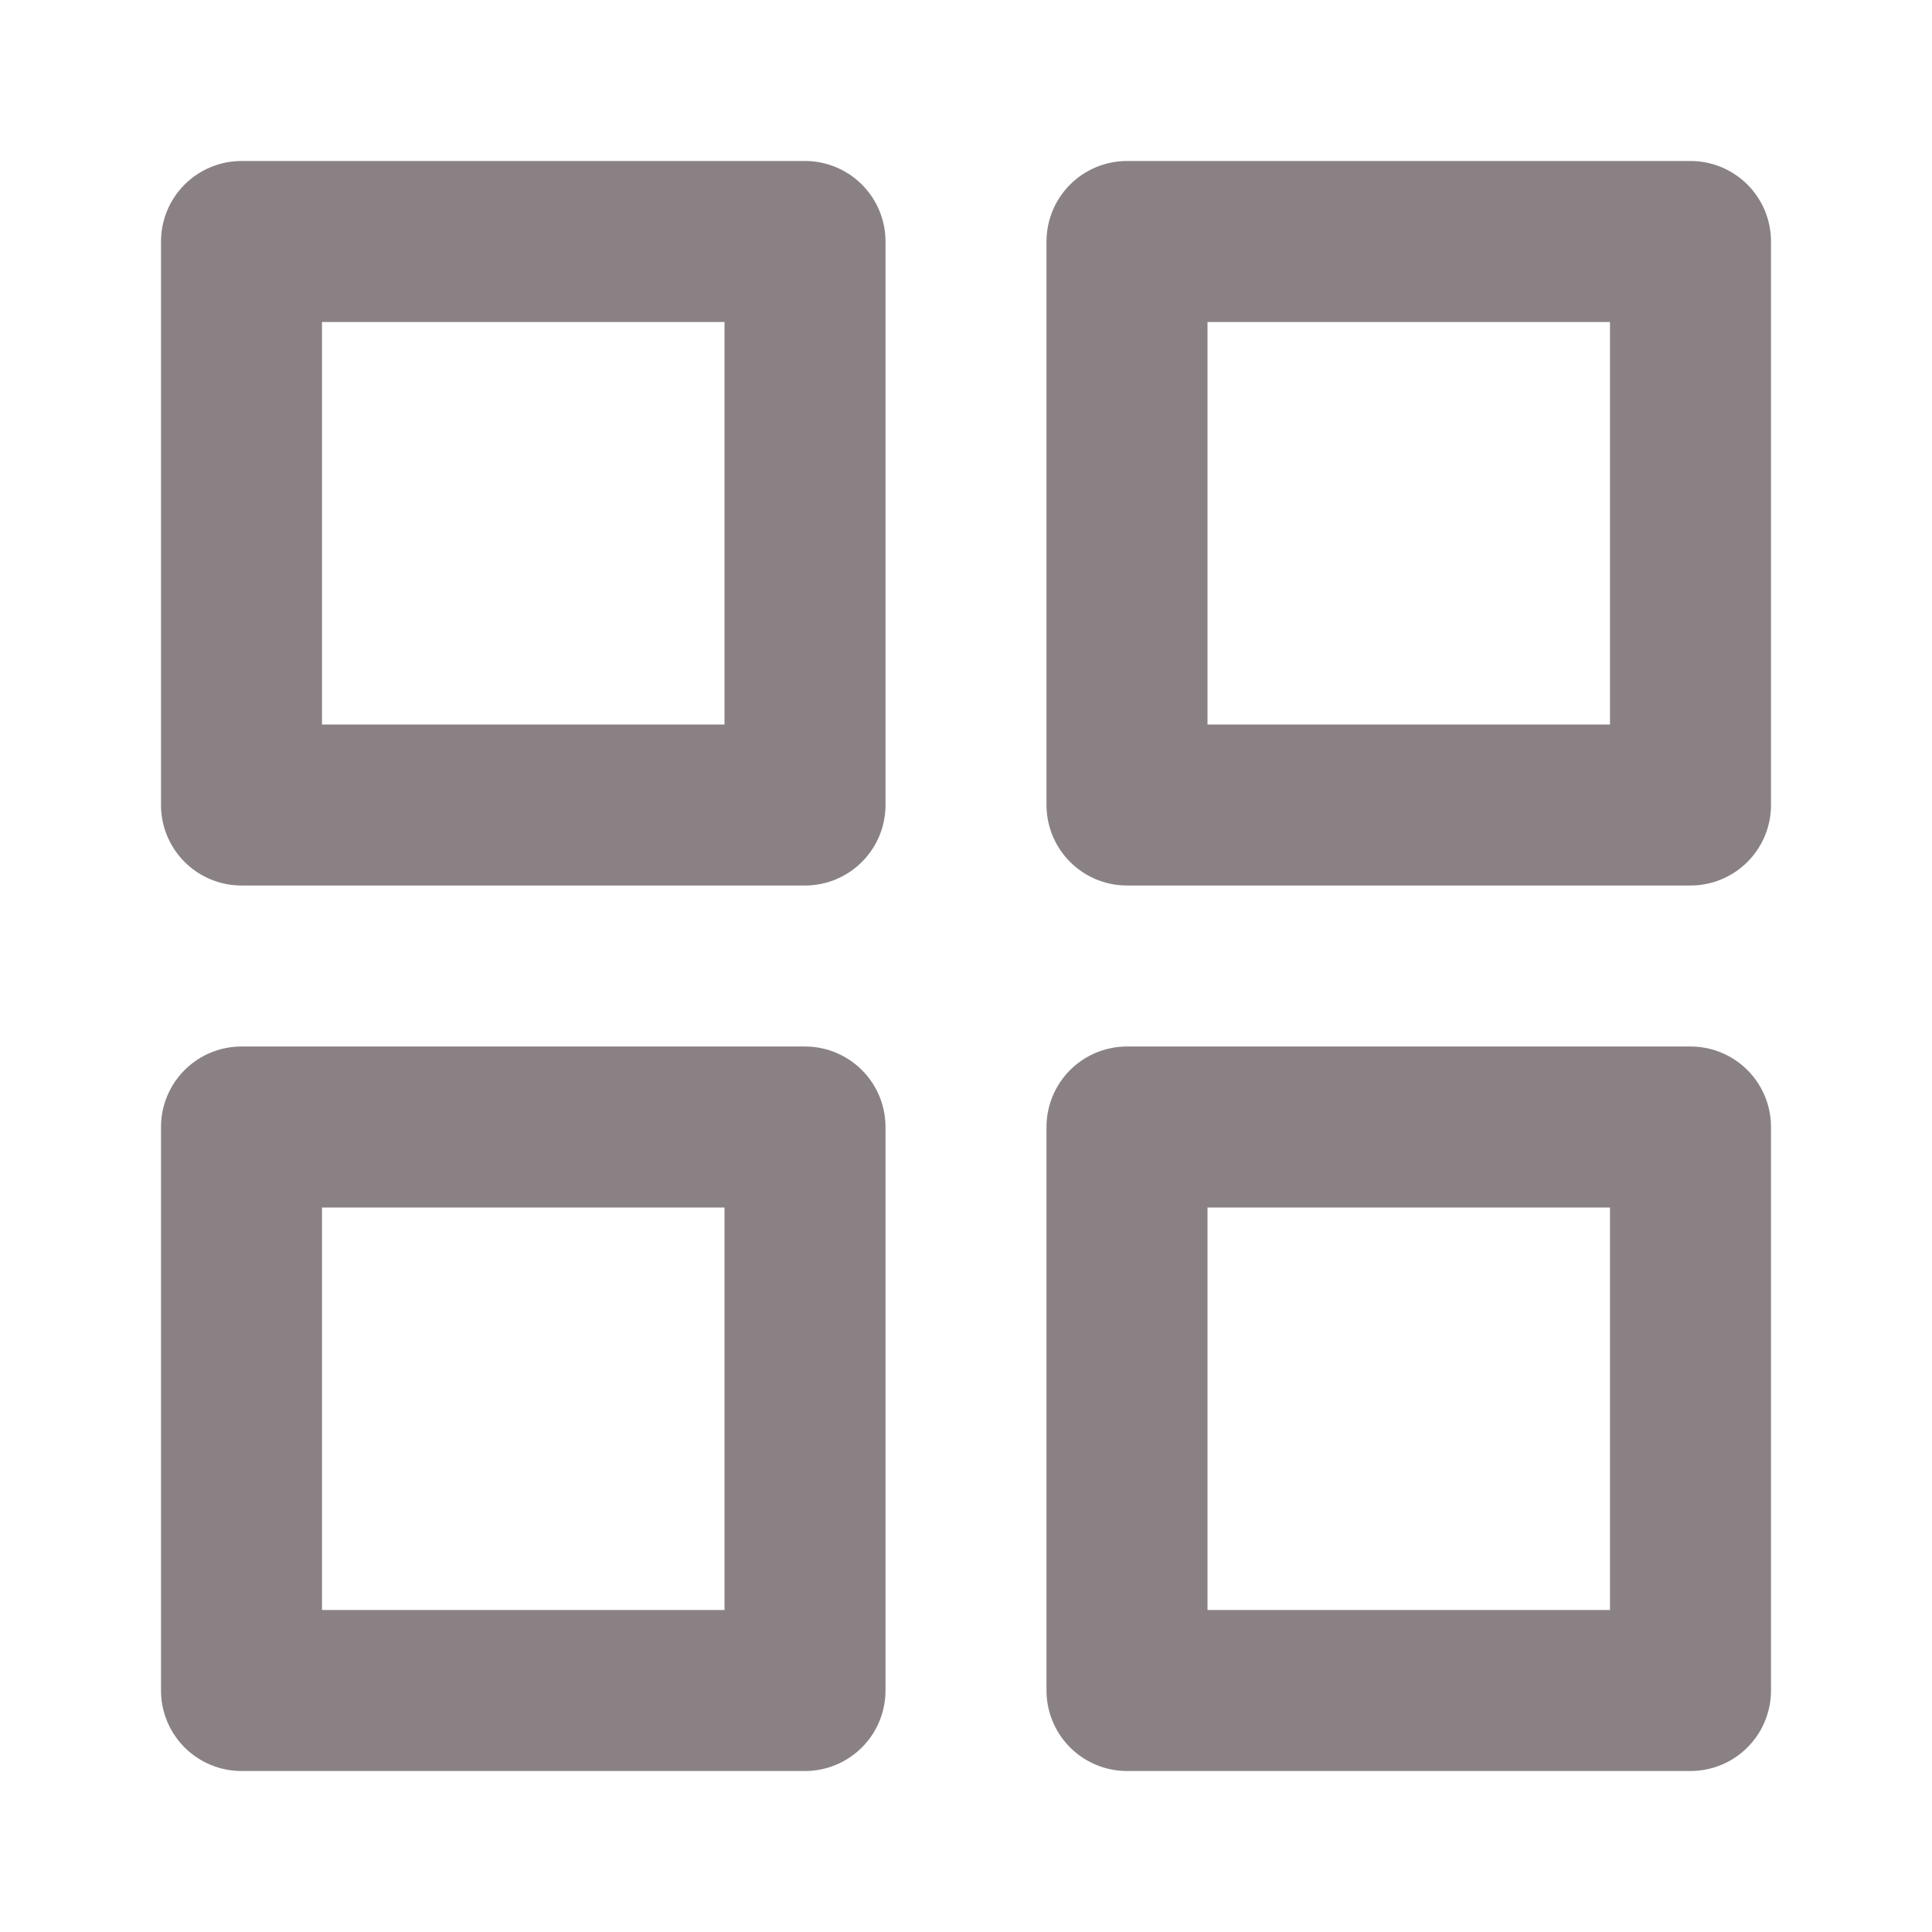
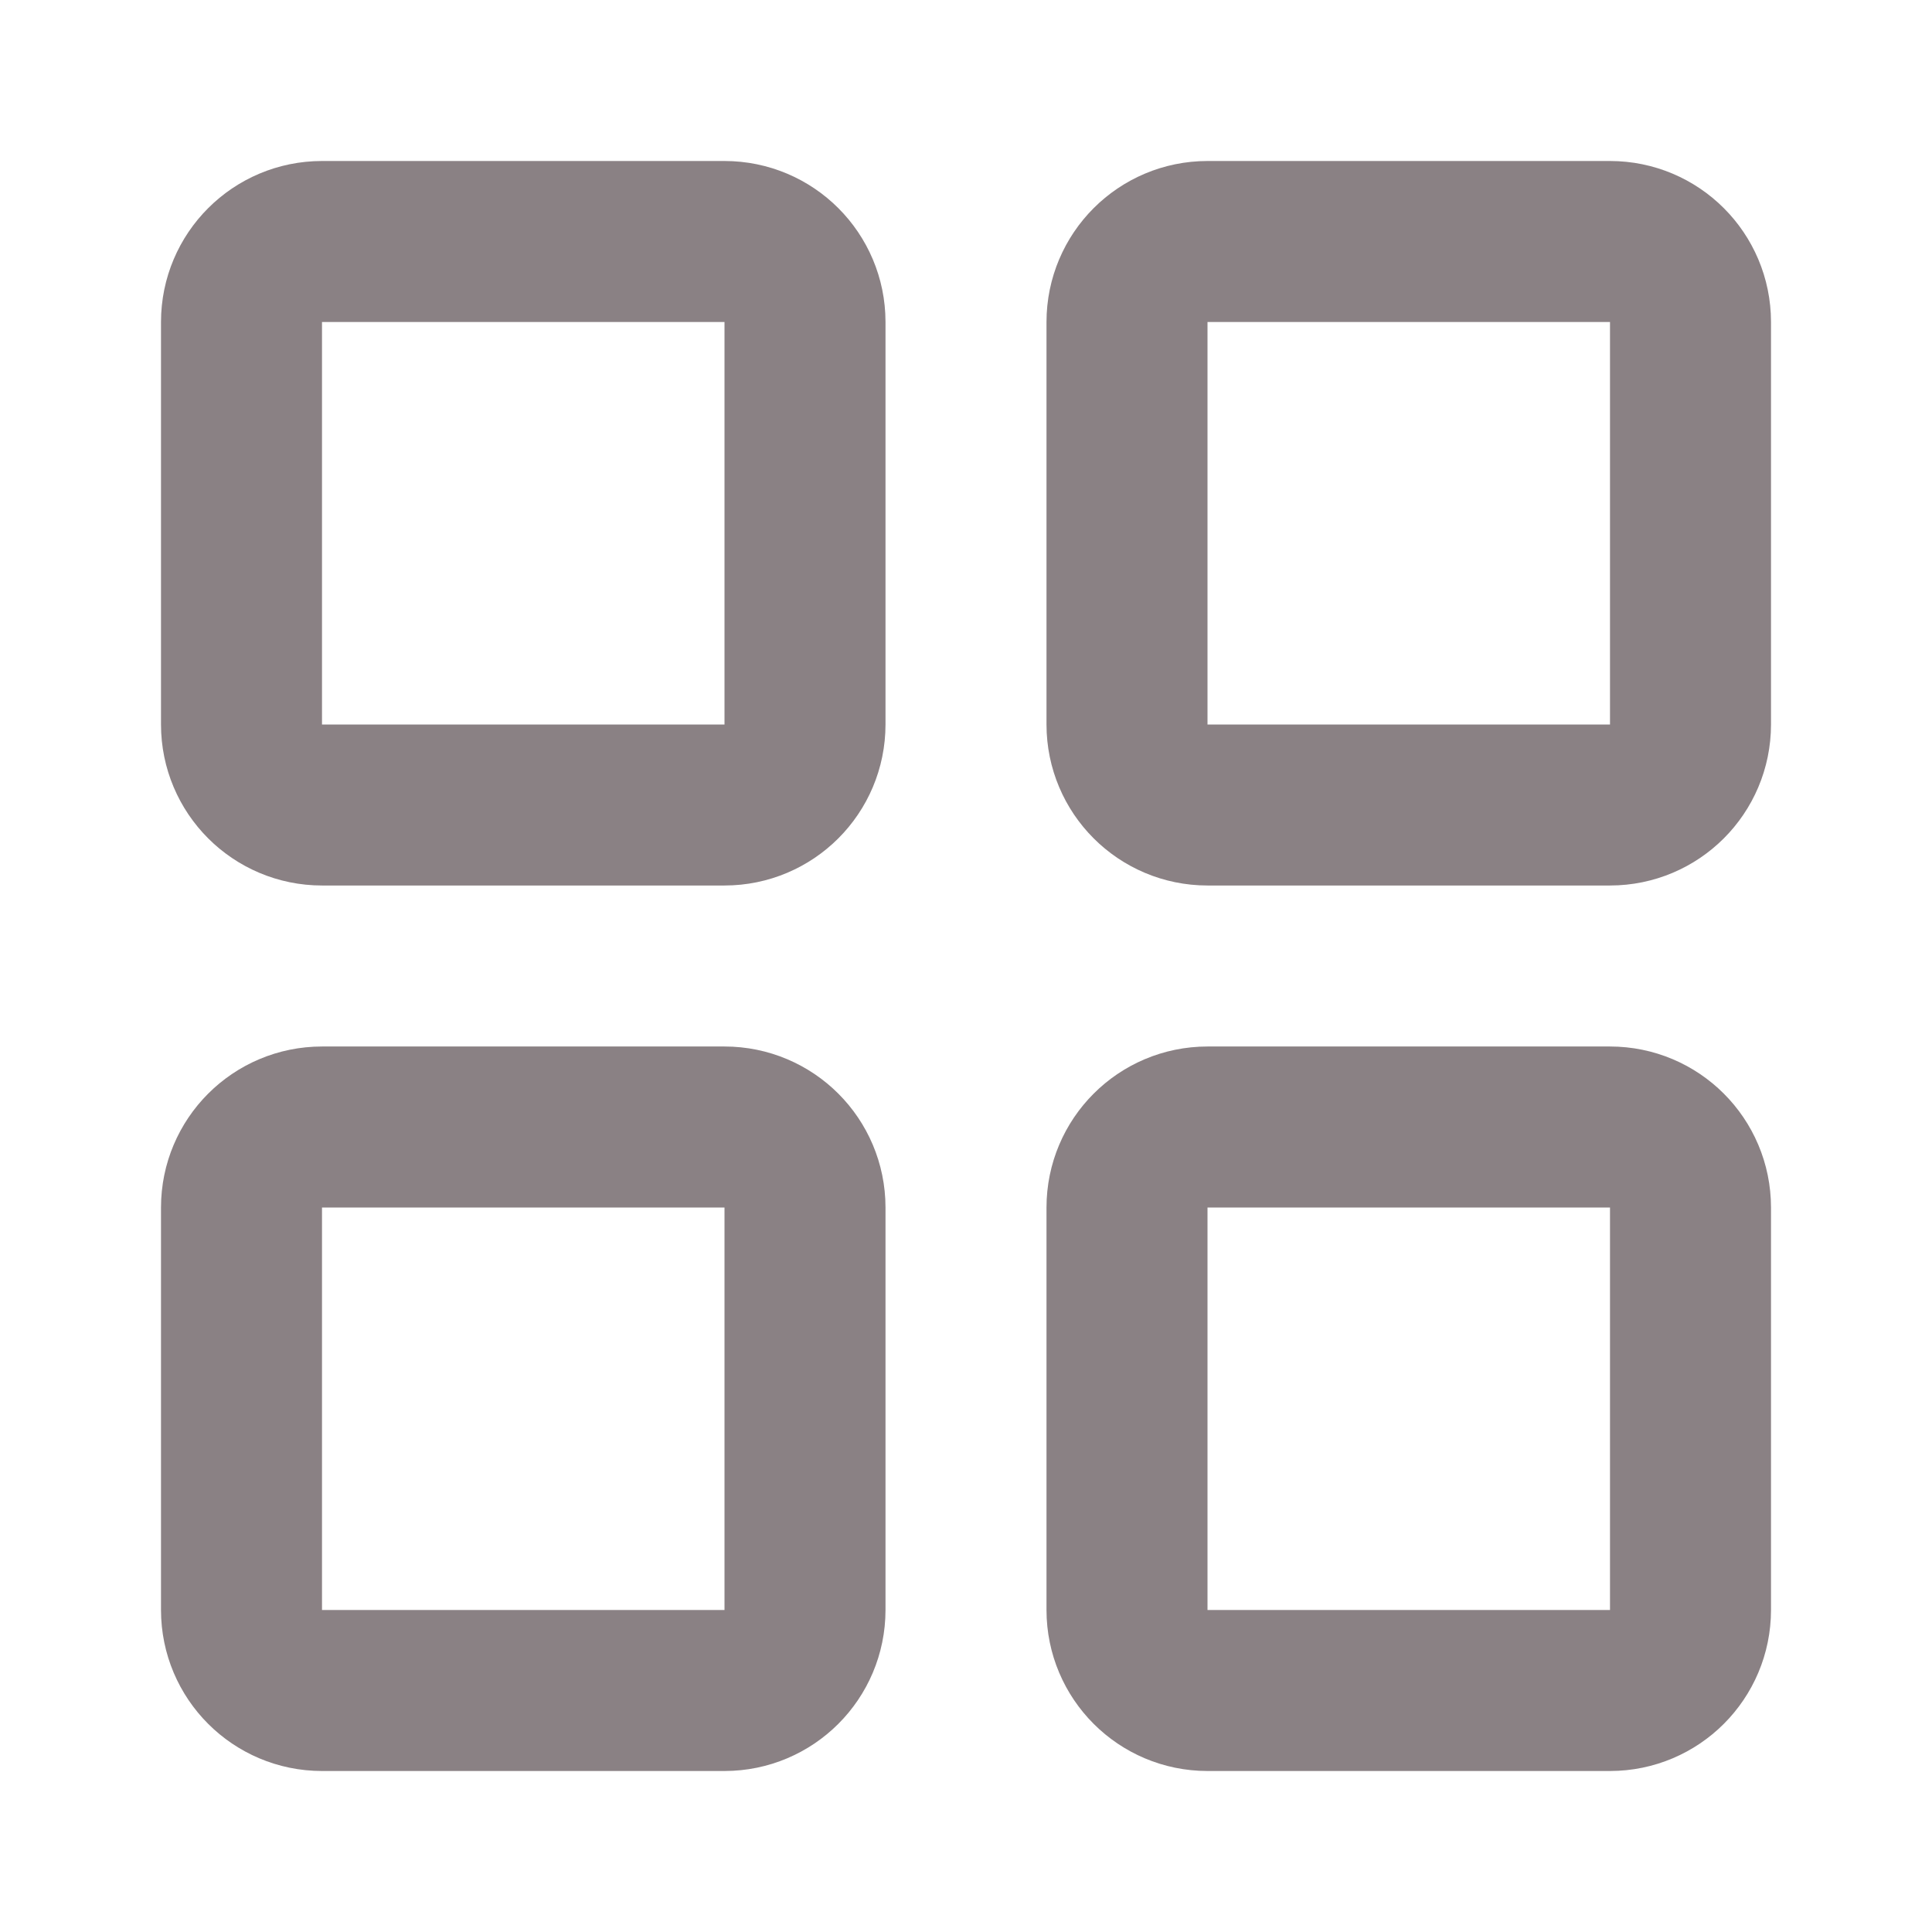
<svg xmlns="http://www.w3.org/2000/svg" width="24" height="24" viewBox="0 0 24 24" fill="none" stroke="#8A8184" stroke-width="2" stroke-linecap="round" stroke-linejoin="round">
-   <rect x="3" y="3" width="7" height="7" />
-   <rect x="14" y="3" width="7" height="7" />
-   <rect x="3" y="14" width="7" height="7" />
-   <rect x="14" y="14" width="7" height="7" />
+   <rect width="7" height="7" x="3" y="3" rx="1" />
+   <rect width="7" height="7" x="14" y="3" rx="1" />
+   <rect width="7" height="7" x="14" y="14" rx="1" />
+   <rect width="7" height="7" x="3" y="14" rx="1" />
</svg>
